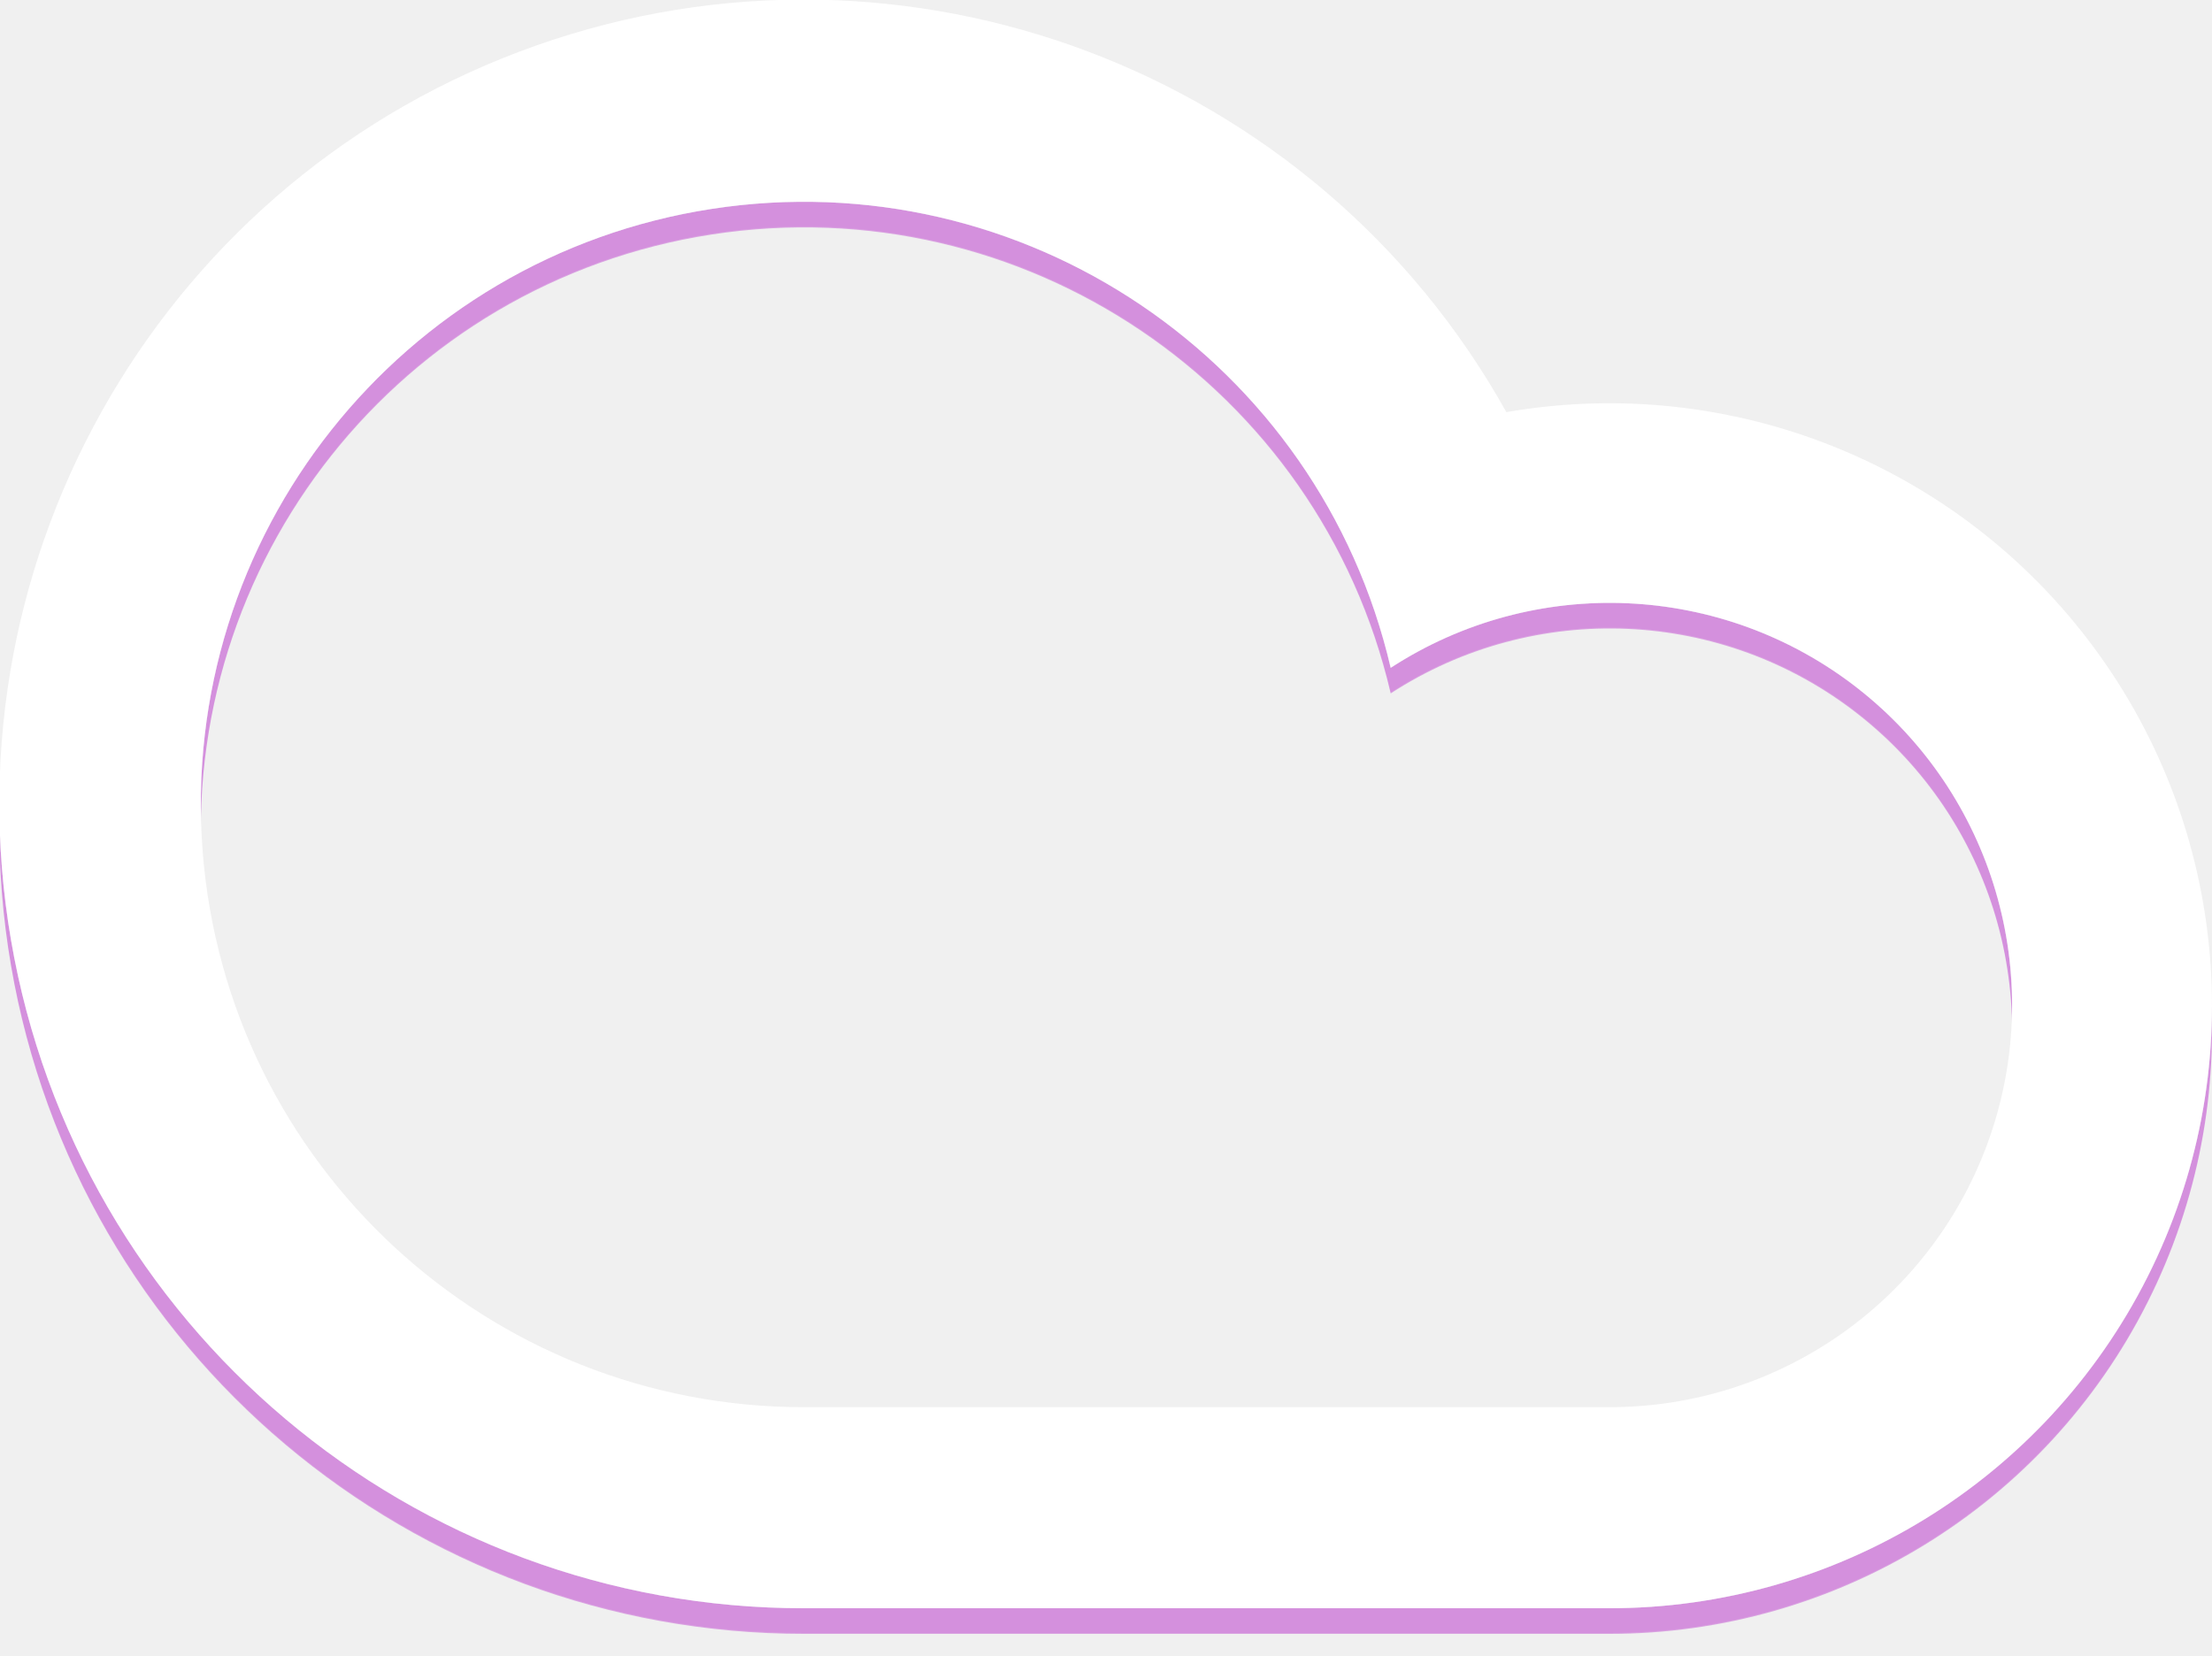
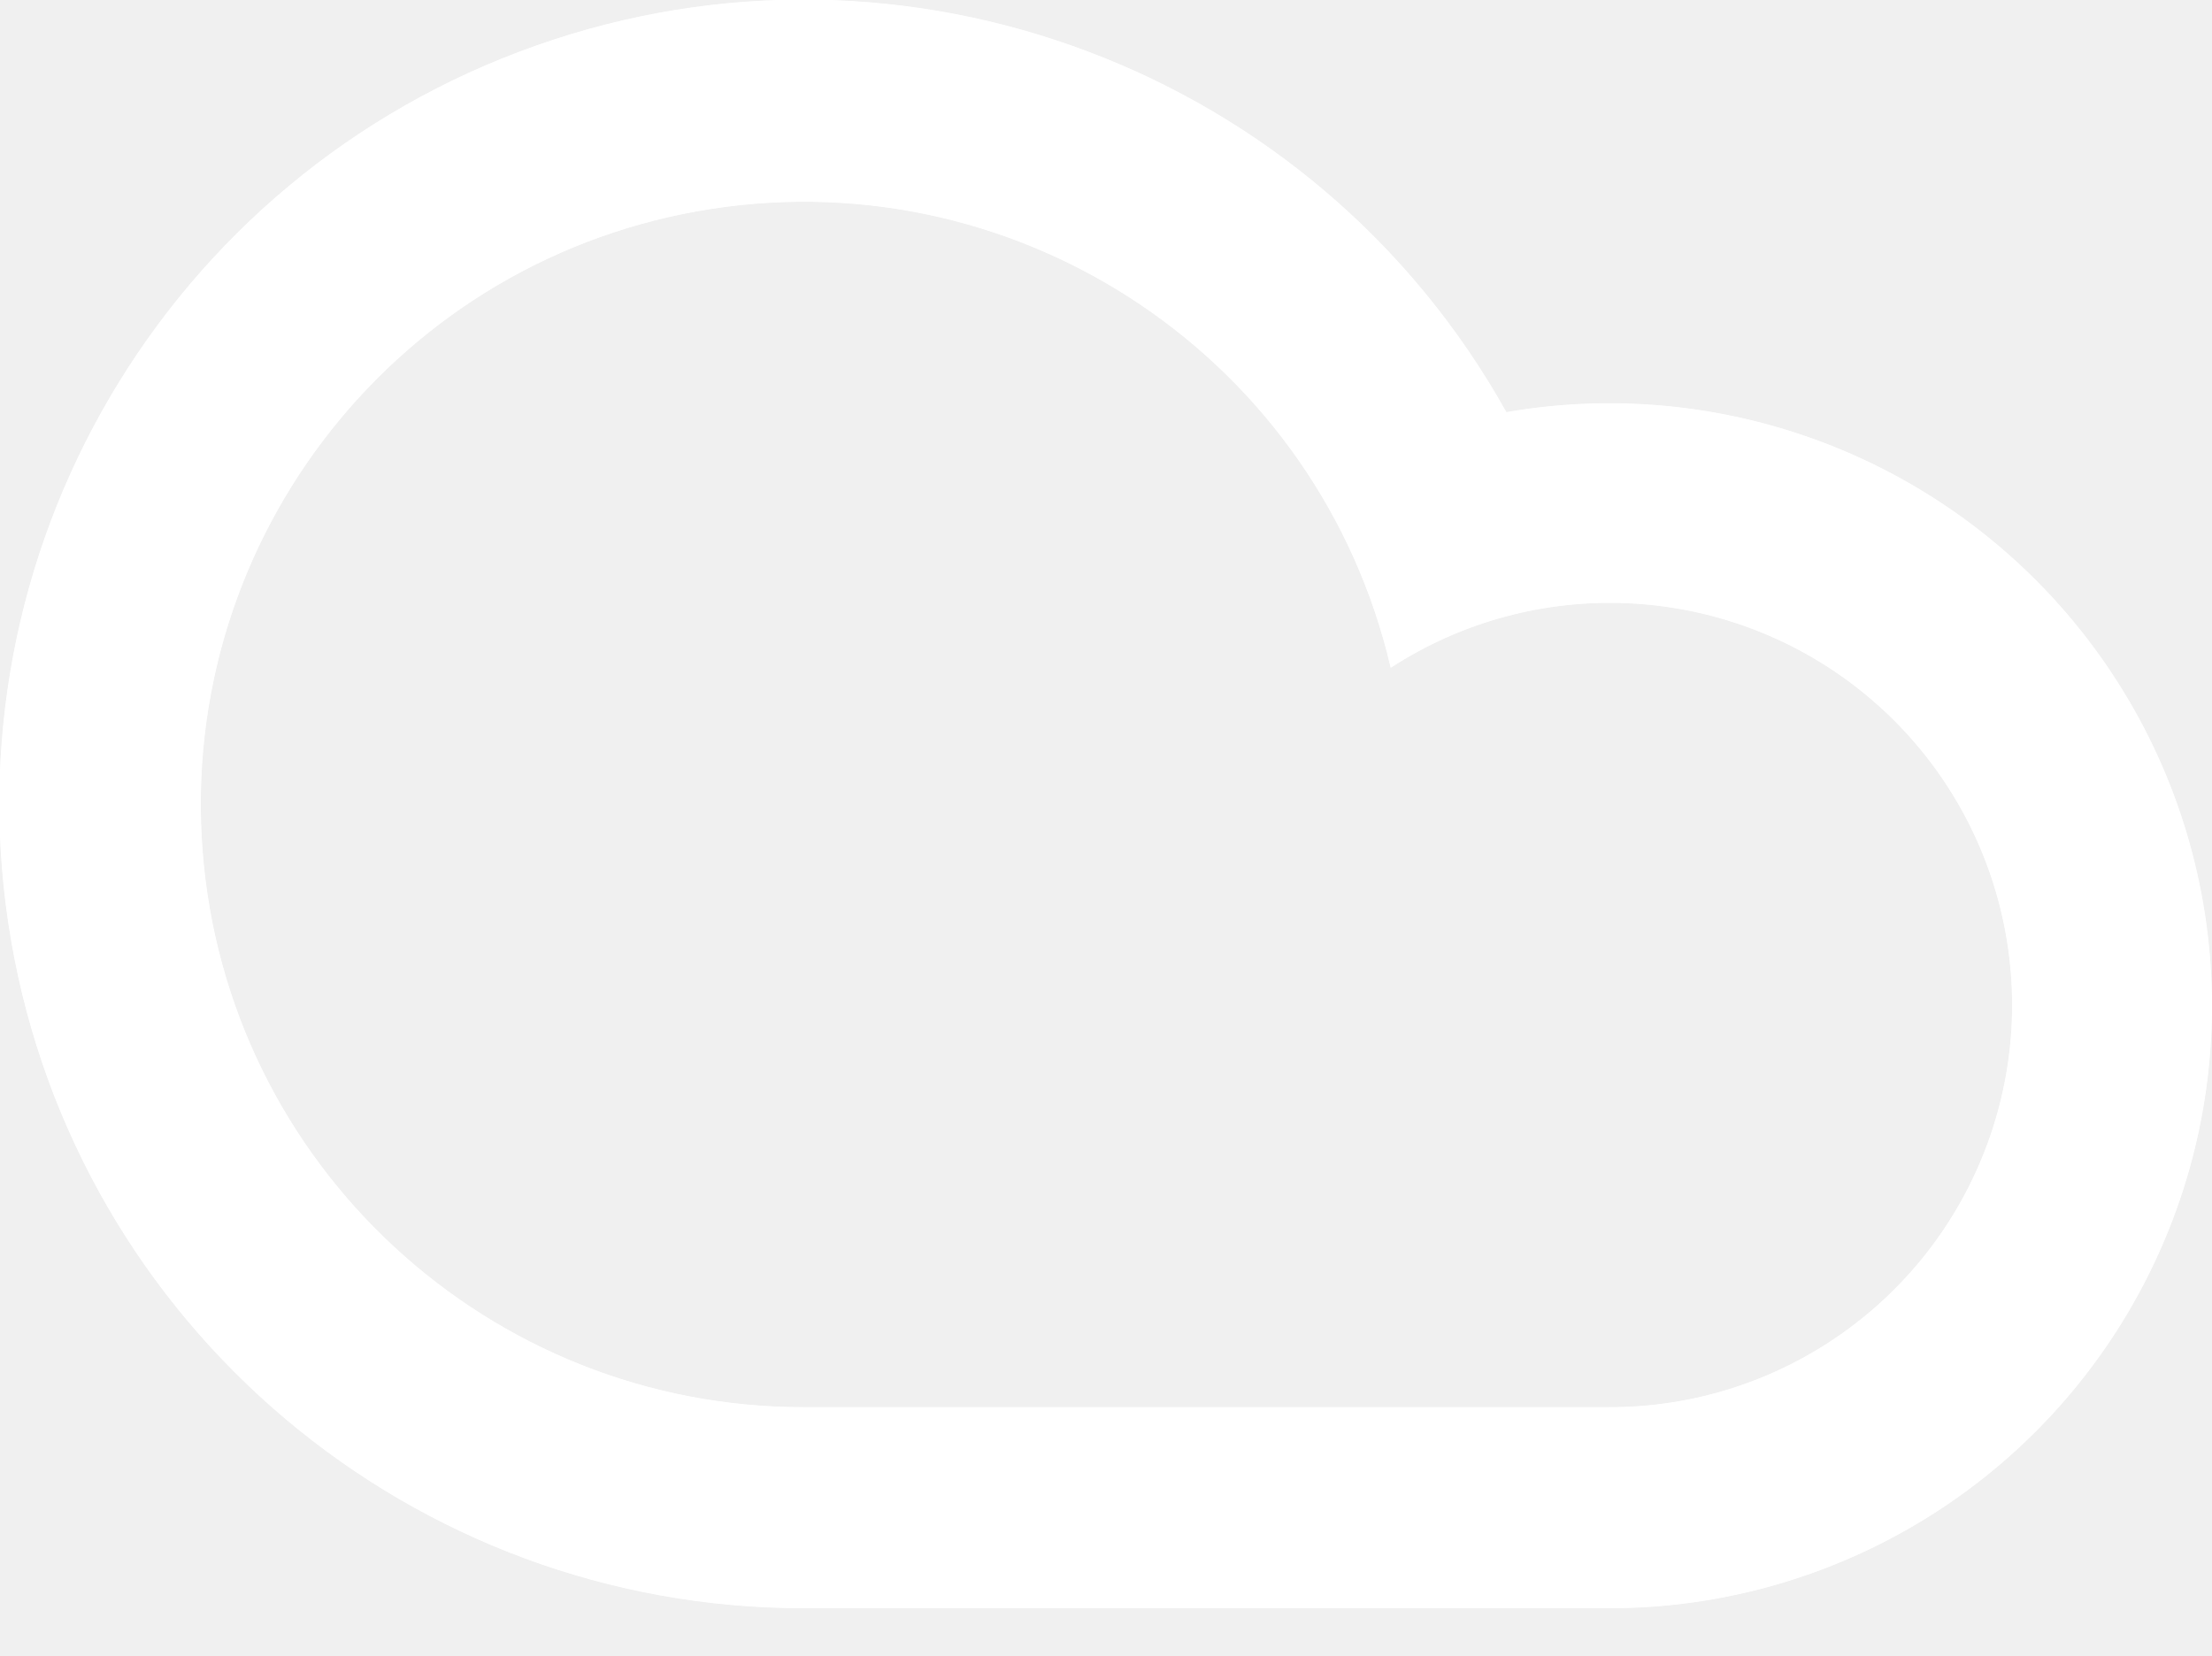
<svg xmlns="http://www.w3.org/2000/svg" viewBox="0 0 86.812 65">
  <defs>
    <style>.cls-1 {
        fill: #fff;
        fill-rule: evenodd;
        filter: url(#a);
      }</style>
    <filter id="a" x="561.81" y="355" width="86.812" height="65" filterUnits="userSpaceOnUse">
-       <feOffset dy="1" in="SourceAlpha" result="offset" />
      <feGaussianBlur result="blur" />
-       <feFlood flood-color="#cb70d6" flood-opacity=".75" result="flood" />
      <feComposite in2="blur" operator="in" result="composite" />
      <feBlend in="SourceGraphic" result="blend" />
    </filter>
  </defs>
  <path class="cls-1" transform="translate(-561.81 -355)" d="m593.37 418.13a31.571 31.571 0 1 1 27.559-46.952 23.65 23.65 0 1 1 4.012 46.952h-31.571zm31.571-7.893a15.786 15.786 0 1 0-8.552-29.023 23.657 23.657 0 1 0-23.019 29.023h31.571z" />
</svg>
